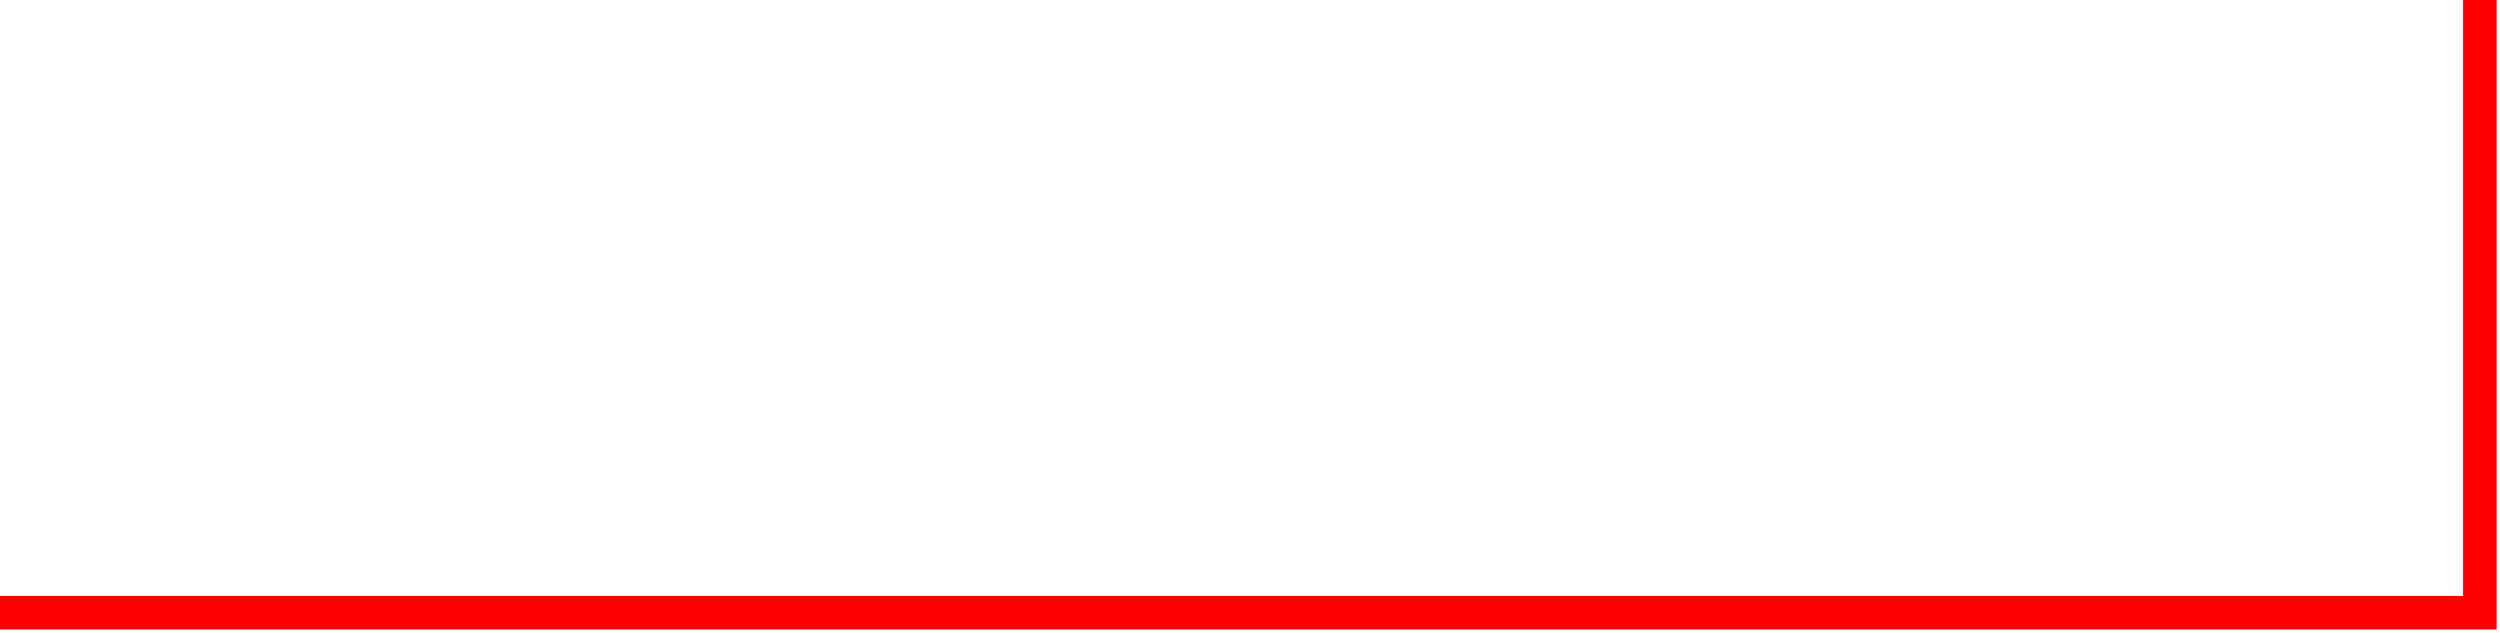
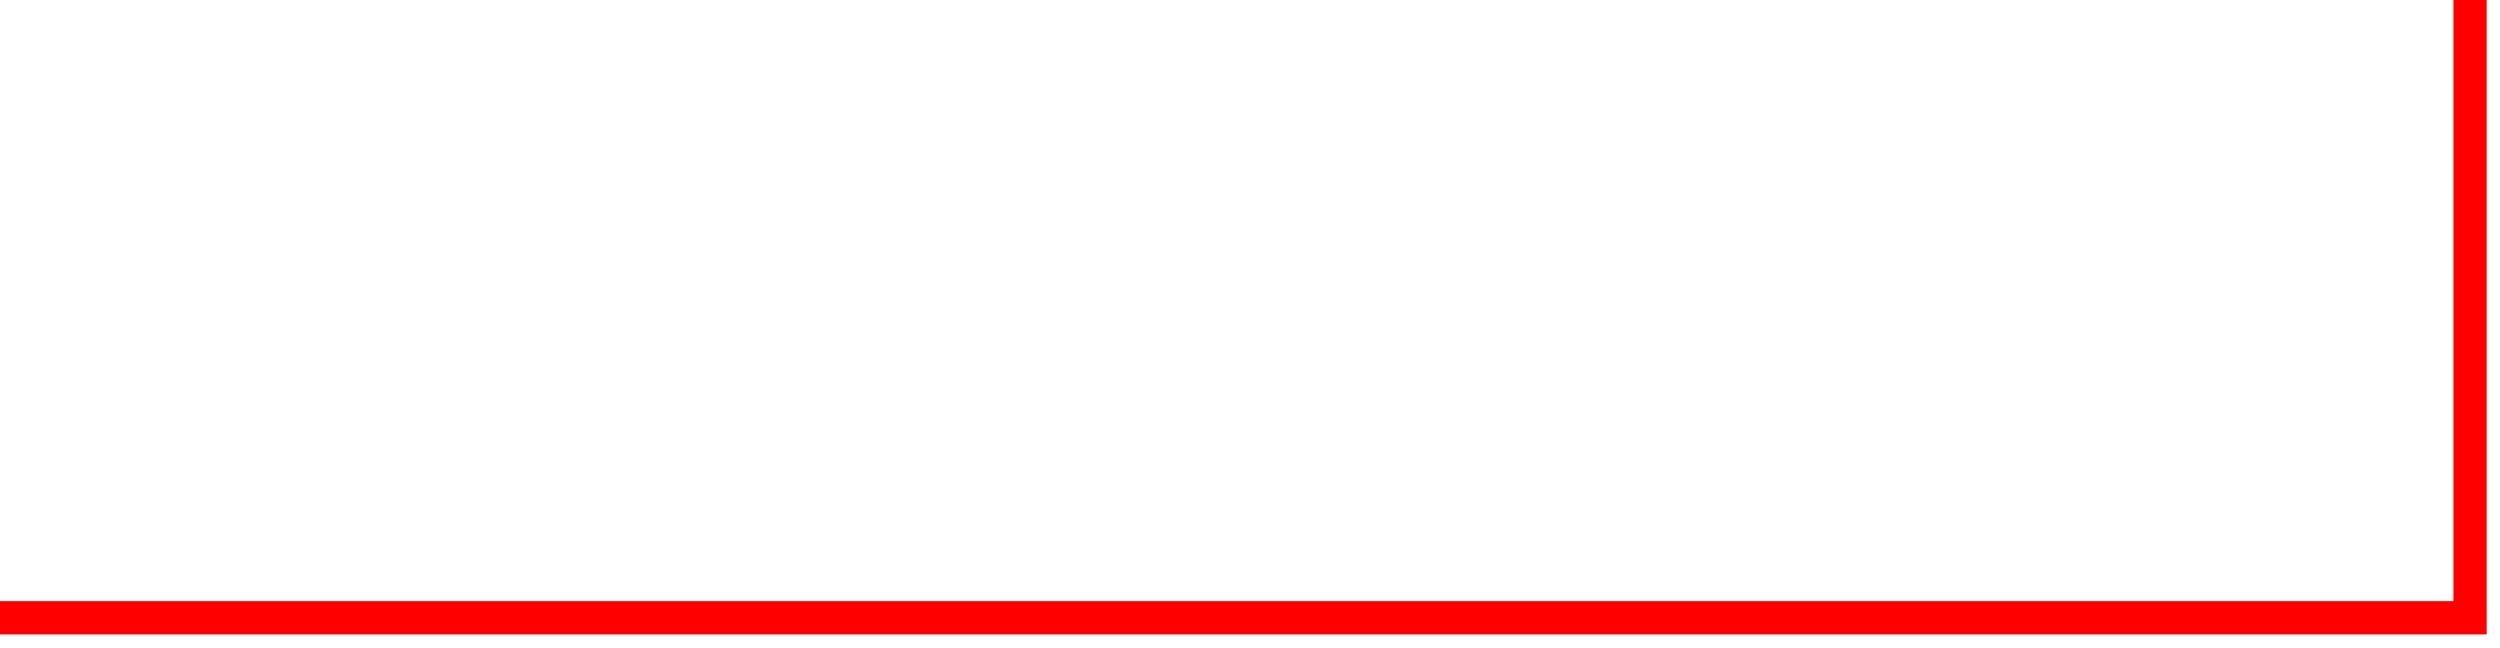
- <svg xmlns="http://www.w3.org/2000/svg" width="11.18mm" height="2.83mm" viewBox="0 0 11.18 2.83">
+ <svg xmlns="http://www.w3.org/2000/svg" width="11.27mm" height="2.92mm" viewBox="0 0 11.27 2.92">
  <g>
-     <rect x="-0.09" y="-0.09" width="11.18" height="2.83" fill="none" stroke="#ff0000" stroke-width="0.15" />
+     <rect x="-0.135" y="-0.135" width="11.27" height="2.92" fill="none" stroke="#ff0000" stroke-width="0.15" />
  </g>
</svg>
